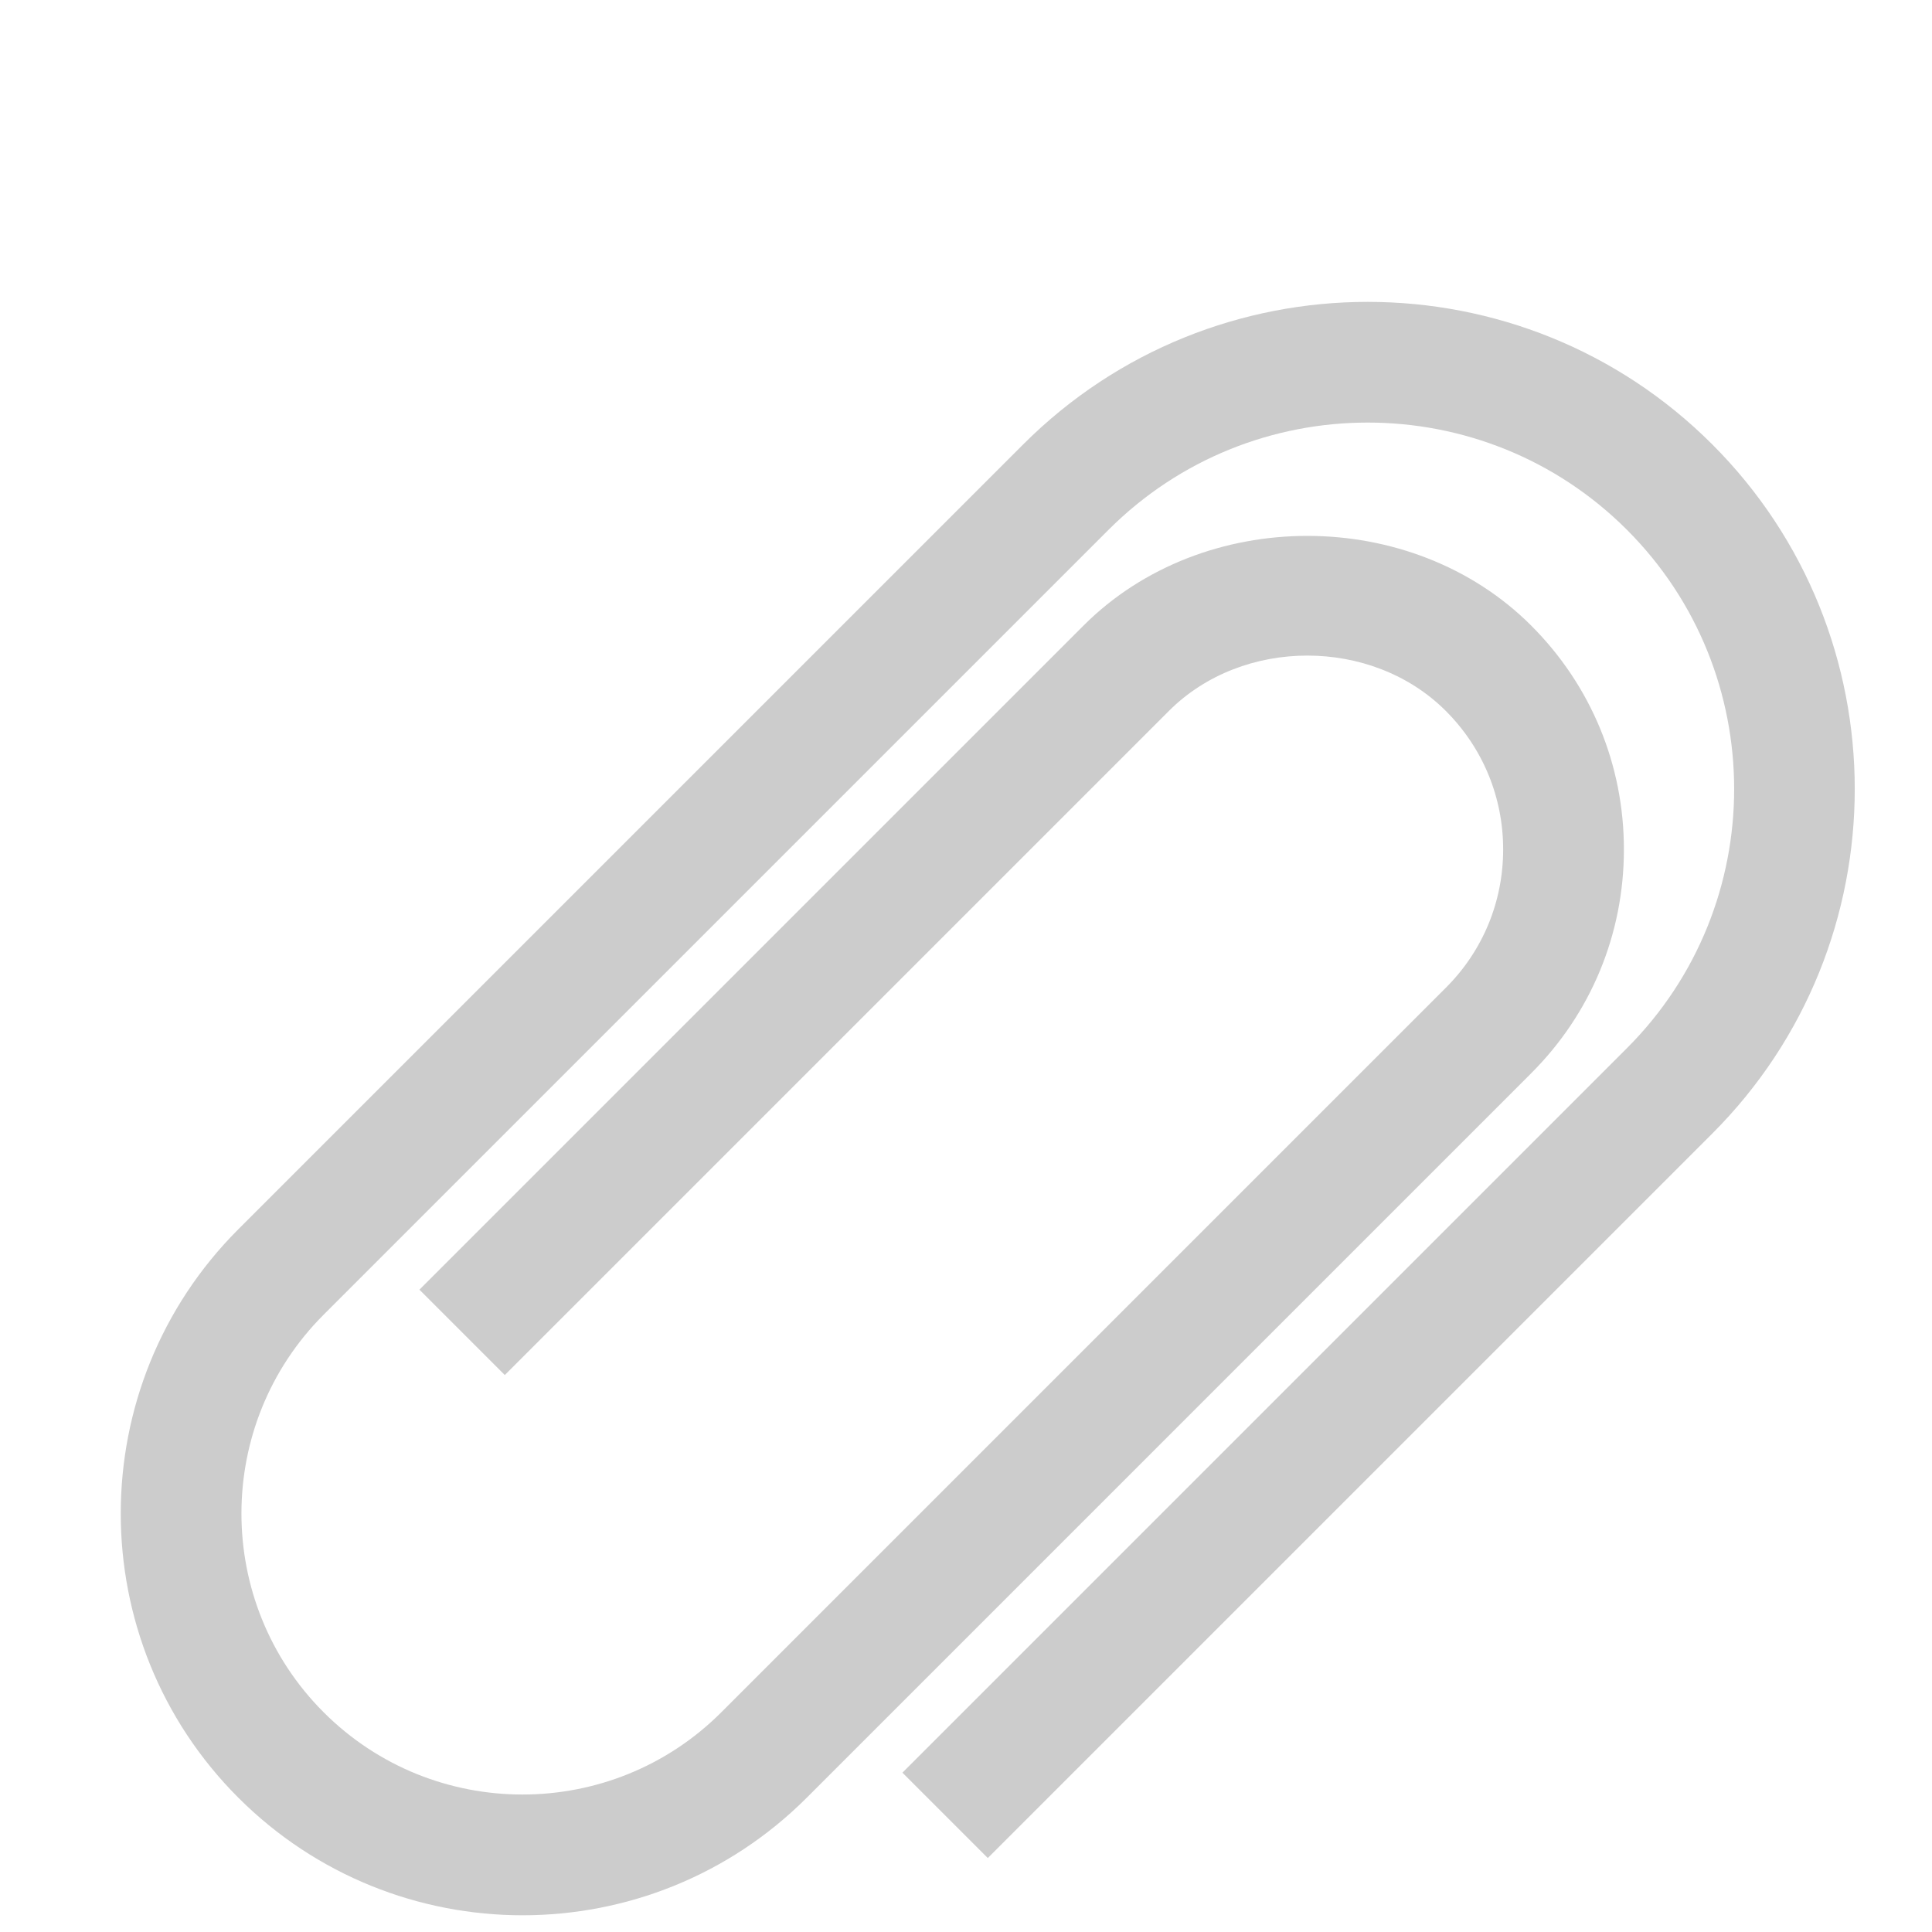
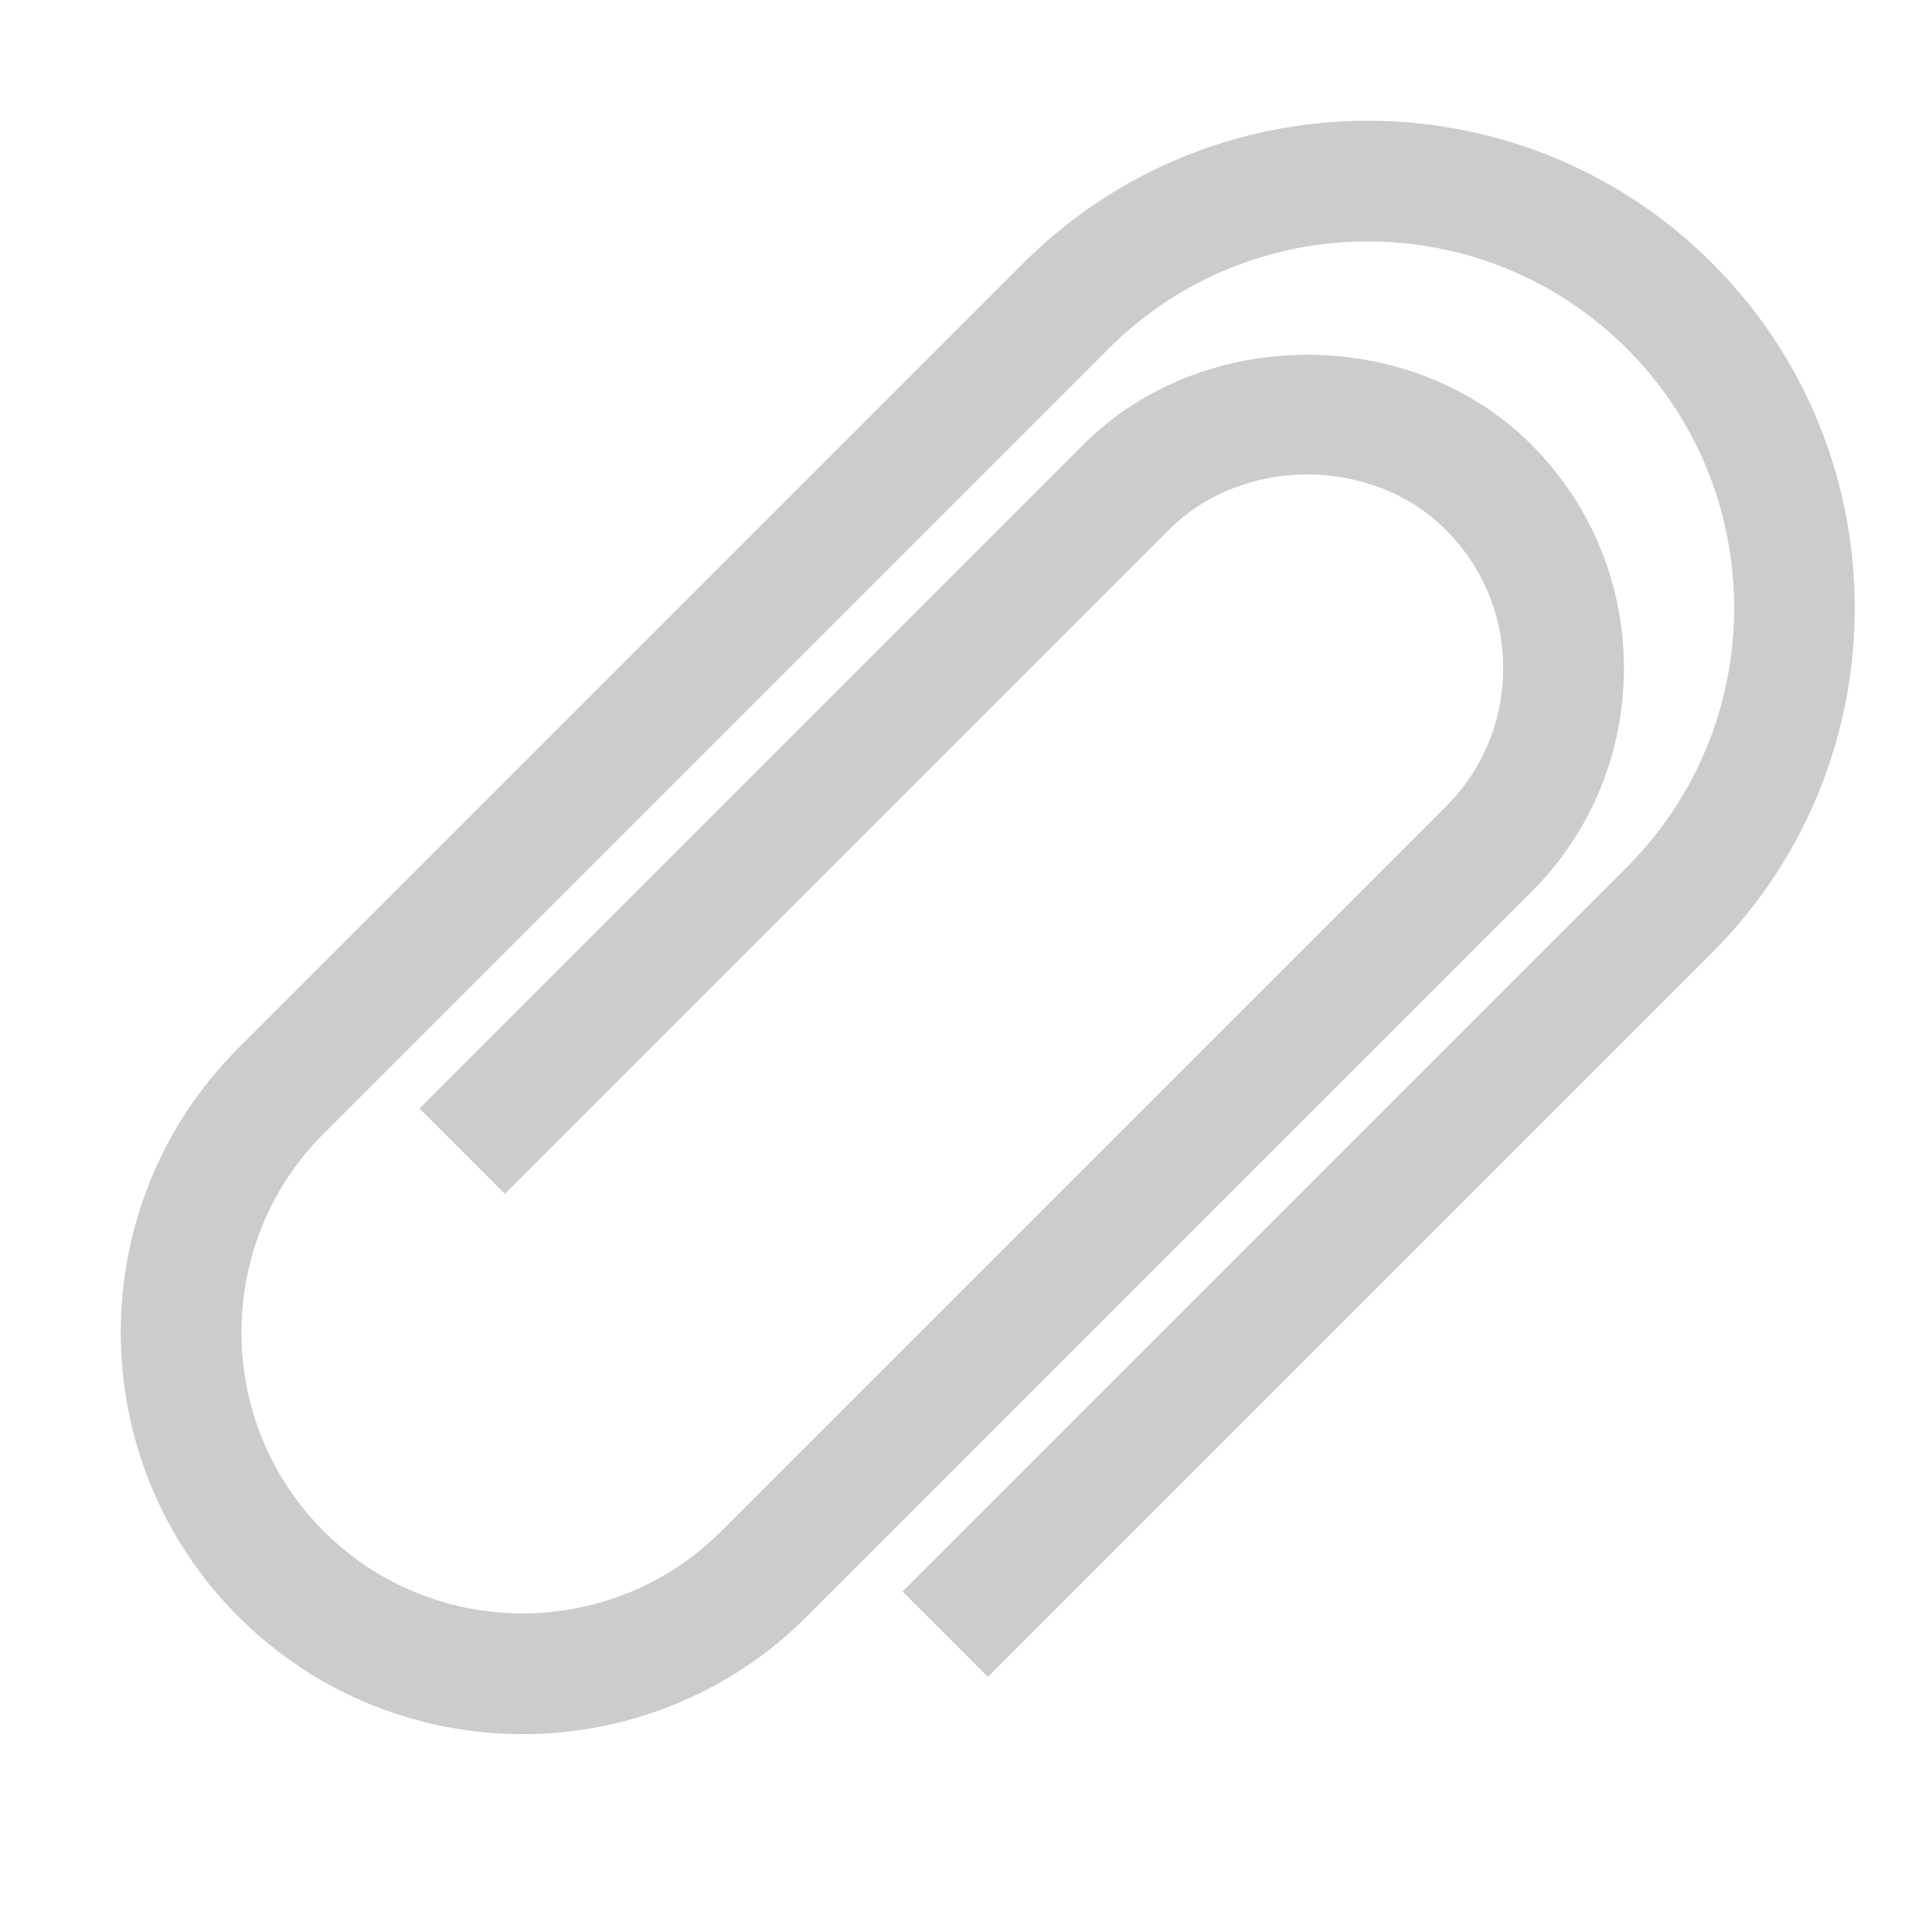
<svg xmlns="http://www.w3.org/2000/svg" width="32" height="32" viewBox="0 0 32 32" fill="none">
-   <path d="M14.947 29.361L16.361 30.775L28.361 18.775C31.507 15.629 31.507 10.507 28.361 7.361C25.213 4.213 20.095 4.213 16.947 7.361L3.947 20.361C1.351 22.957 1.351 27.179 3.947 29.775C5.243 31.071 6.949 31.723 8.655 31.723C10.361 31.723 12.065 31.073 13.363 29.775L25.363 17.775C26.353 16.785 26.897 15.469 26.897 14.069C26.897 12.669 26.353 11.353 25.361 10.361C23.381 8.381 19.927 8.381 17.947 10.361L6.947 21.361L8.361 22.775L19.361 11.775C20.583 10.553 22.725 10.553 23.947 11.775C24.559 12.387 24.897 13.201 24.897 14.069C24.897 14.937 24.559 15.751 23.947 16.361L11.947 28.361C10.131 30.177 7.177 30.177 5.361 28.361C3.545 26.545 3.545 23.591 5.361 21.775L18.361 8.775C20.729 6.407 24.579 6.407 26.947 8.775C29.315 11.143 29.315 14.993 26.947 17.361L14.947 29.361Z" fill="#CCCCCC" />
+   <path d="M14.947 26.361L16.361 27.775L28.361 15.775C31.507 12.629 31.507 7.507 28.361 4.361C25.213 1.213 20.095 1.213 16.947 4.361L3.947 17.361C1.351 19.957 1.351 24.179 3.947 26.775C5.243 28.071 6.949 28.723 8.655 28.723C10.361 28.723 12.065 28.073 13.363 26.775L25.363 14.775C26.353 13.785 26.897 12.469 26.897 11.069C26.897 9.669 26.353 8.353 25.361 7.361C23.381 5.381 19.927 5.381 17.947 7.361L6.947 18.361L8.361 19.775L19.361 8.775C20.583 7.553 22.725 7.553 23.947 8.775C24.559 9.387 24.897 10.201 24.897 11.069C24.897 11.937 24.559 12.751 23.947 13.361L11.947 25.361C10.131 27.177 7.177 27.177 5.361 25.361C3.545 23.545 3.545 20.591 5.361 18.775L18.361 5.775C20.729 3.407 24.579 3.407 26.947 5.775C29.315 8.143 29.315 11.993 26.947 14.361L14.947 26.361Z" fill="#CCCCCC" />
</svg>
